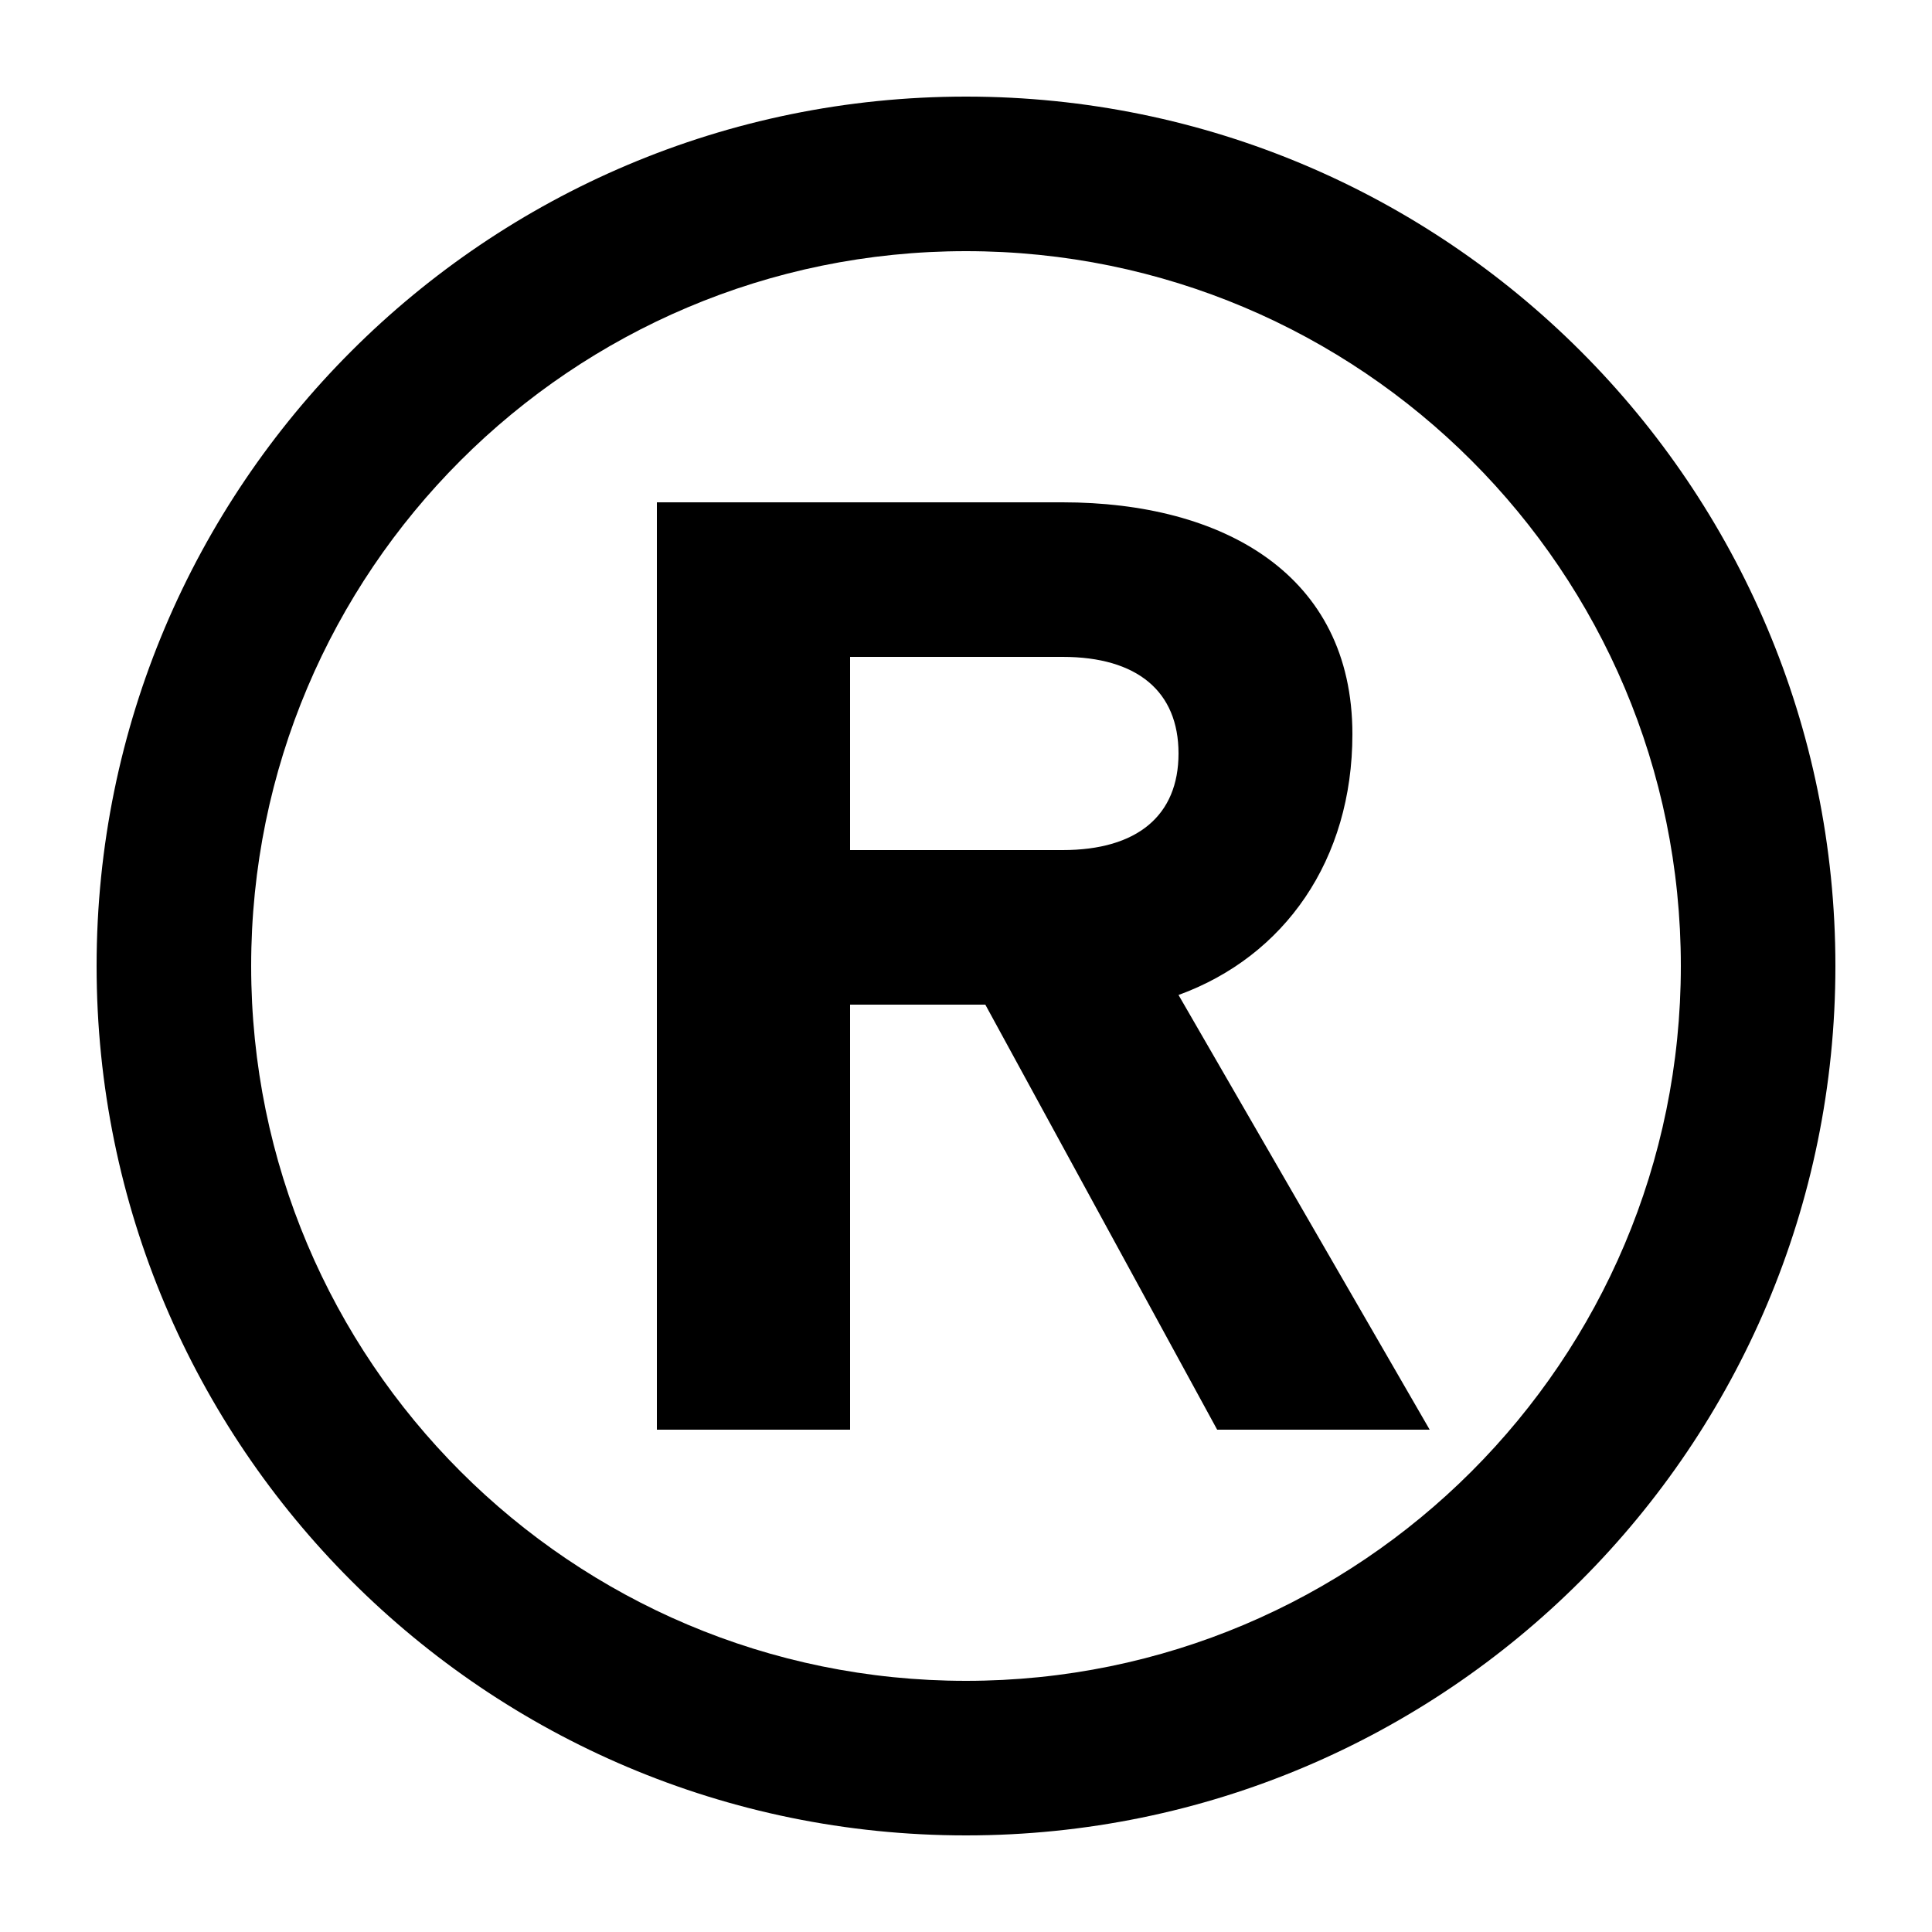
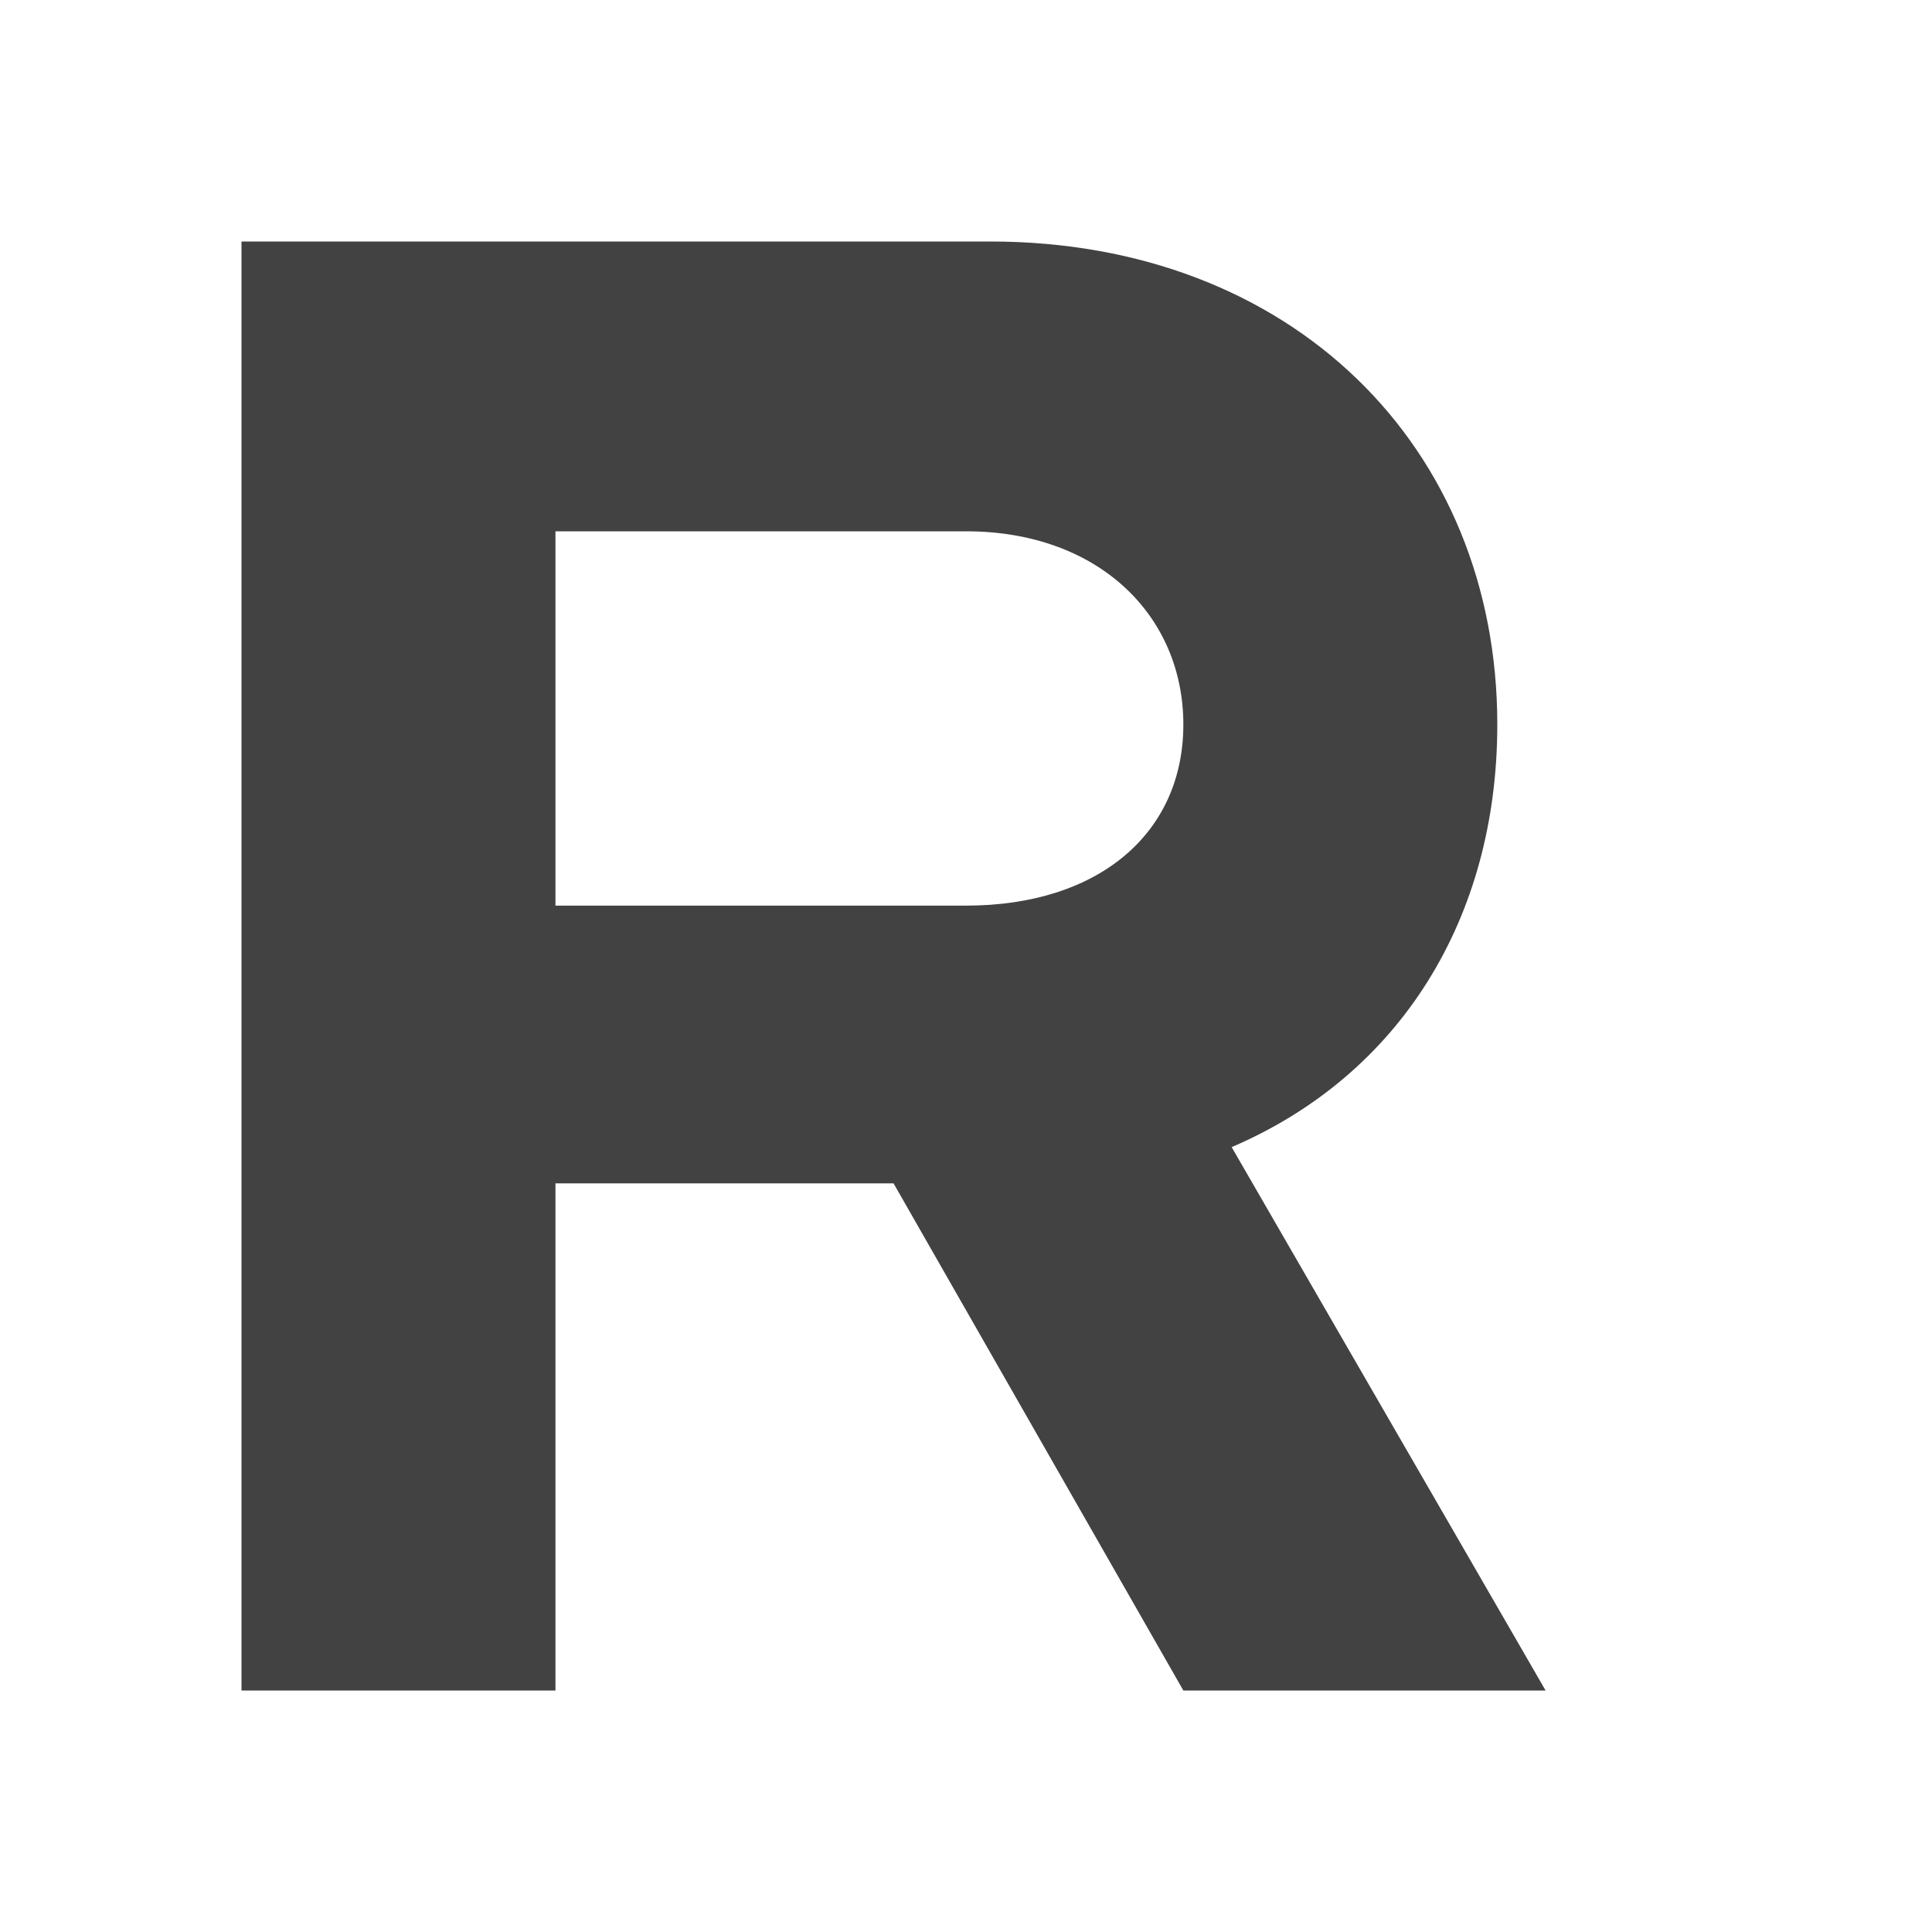
- <svg xmlns="http://www.w3.org/2000/svg" viewBox="0 0 100 100" width="100" height="100">
-   <path fill-rule="evenodd" clip-rule="evenodd" d="M50 5C25.147 5 5 25.147 5 50s20.147 45 45 45 45-20.147 45-45S74.853 5 50 5zm0 8c20.435 0 37 16.565 37 37S70.435 87 50 87 13 70.435 13 50s16.565-37 37-37zm-16 13v48h10V52h7l12 22h11L61 51.5C66.5 49.5 70 44.5 70 38c0-8.284-6.716-12-15-12H34zm10 8h11c3.866 0 6 1.79 6 5s-2.134 5-6 5H44V34z" />
+ <svg xmlns="http://www.w3.org/2000/svg" width="16" height="16" viewBox="0 0 800 800">
+   <path fill="#424242" fill-rule="evenodd" d="M100 100 L100 700 L230 700 L230 490 L370 490 L490 700 L640 700 L510 475 C580 445 620 380 620 300 C620 185 535 100 410 100 Z M230 220 L400 220 C455 220 490 255 490 300 C490 345 455 375 400 375 L230 375 Z" />
</svg>
